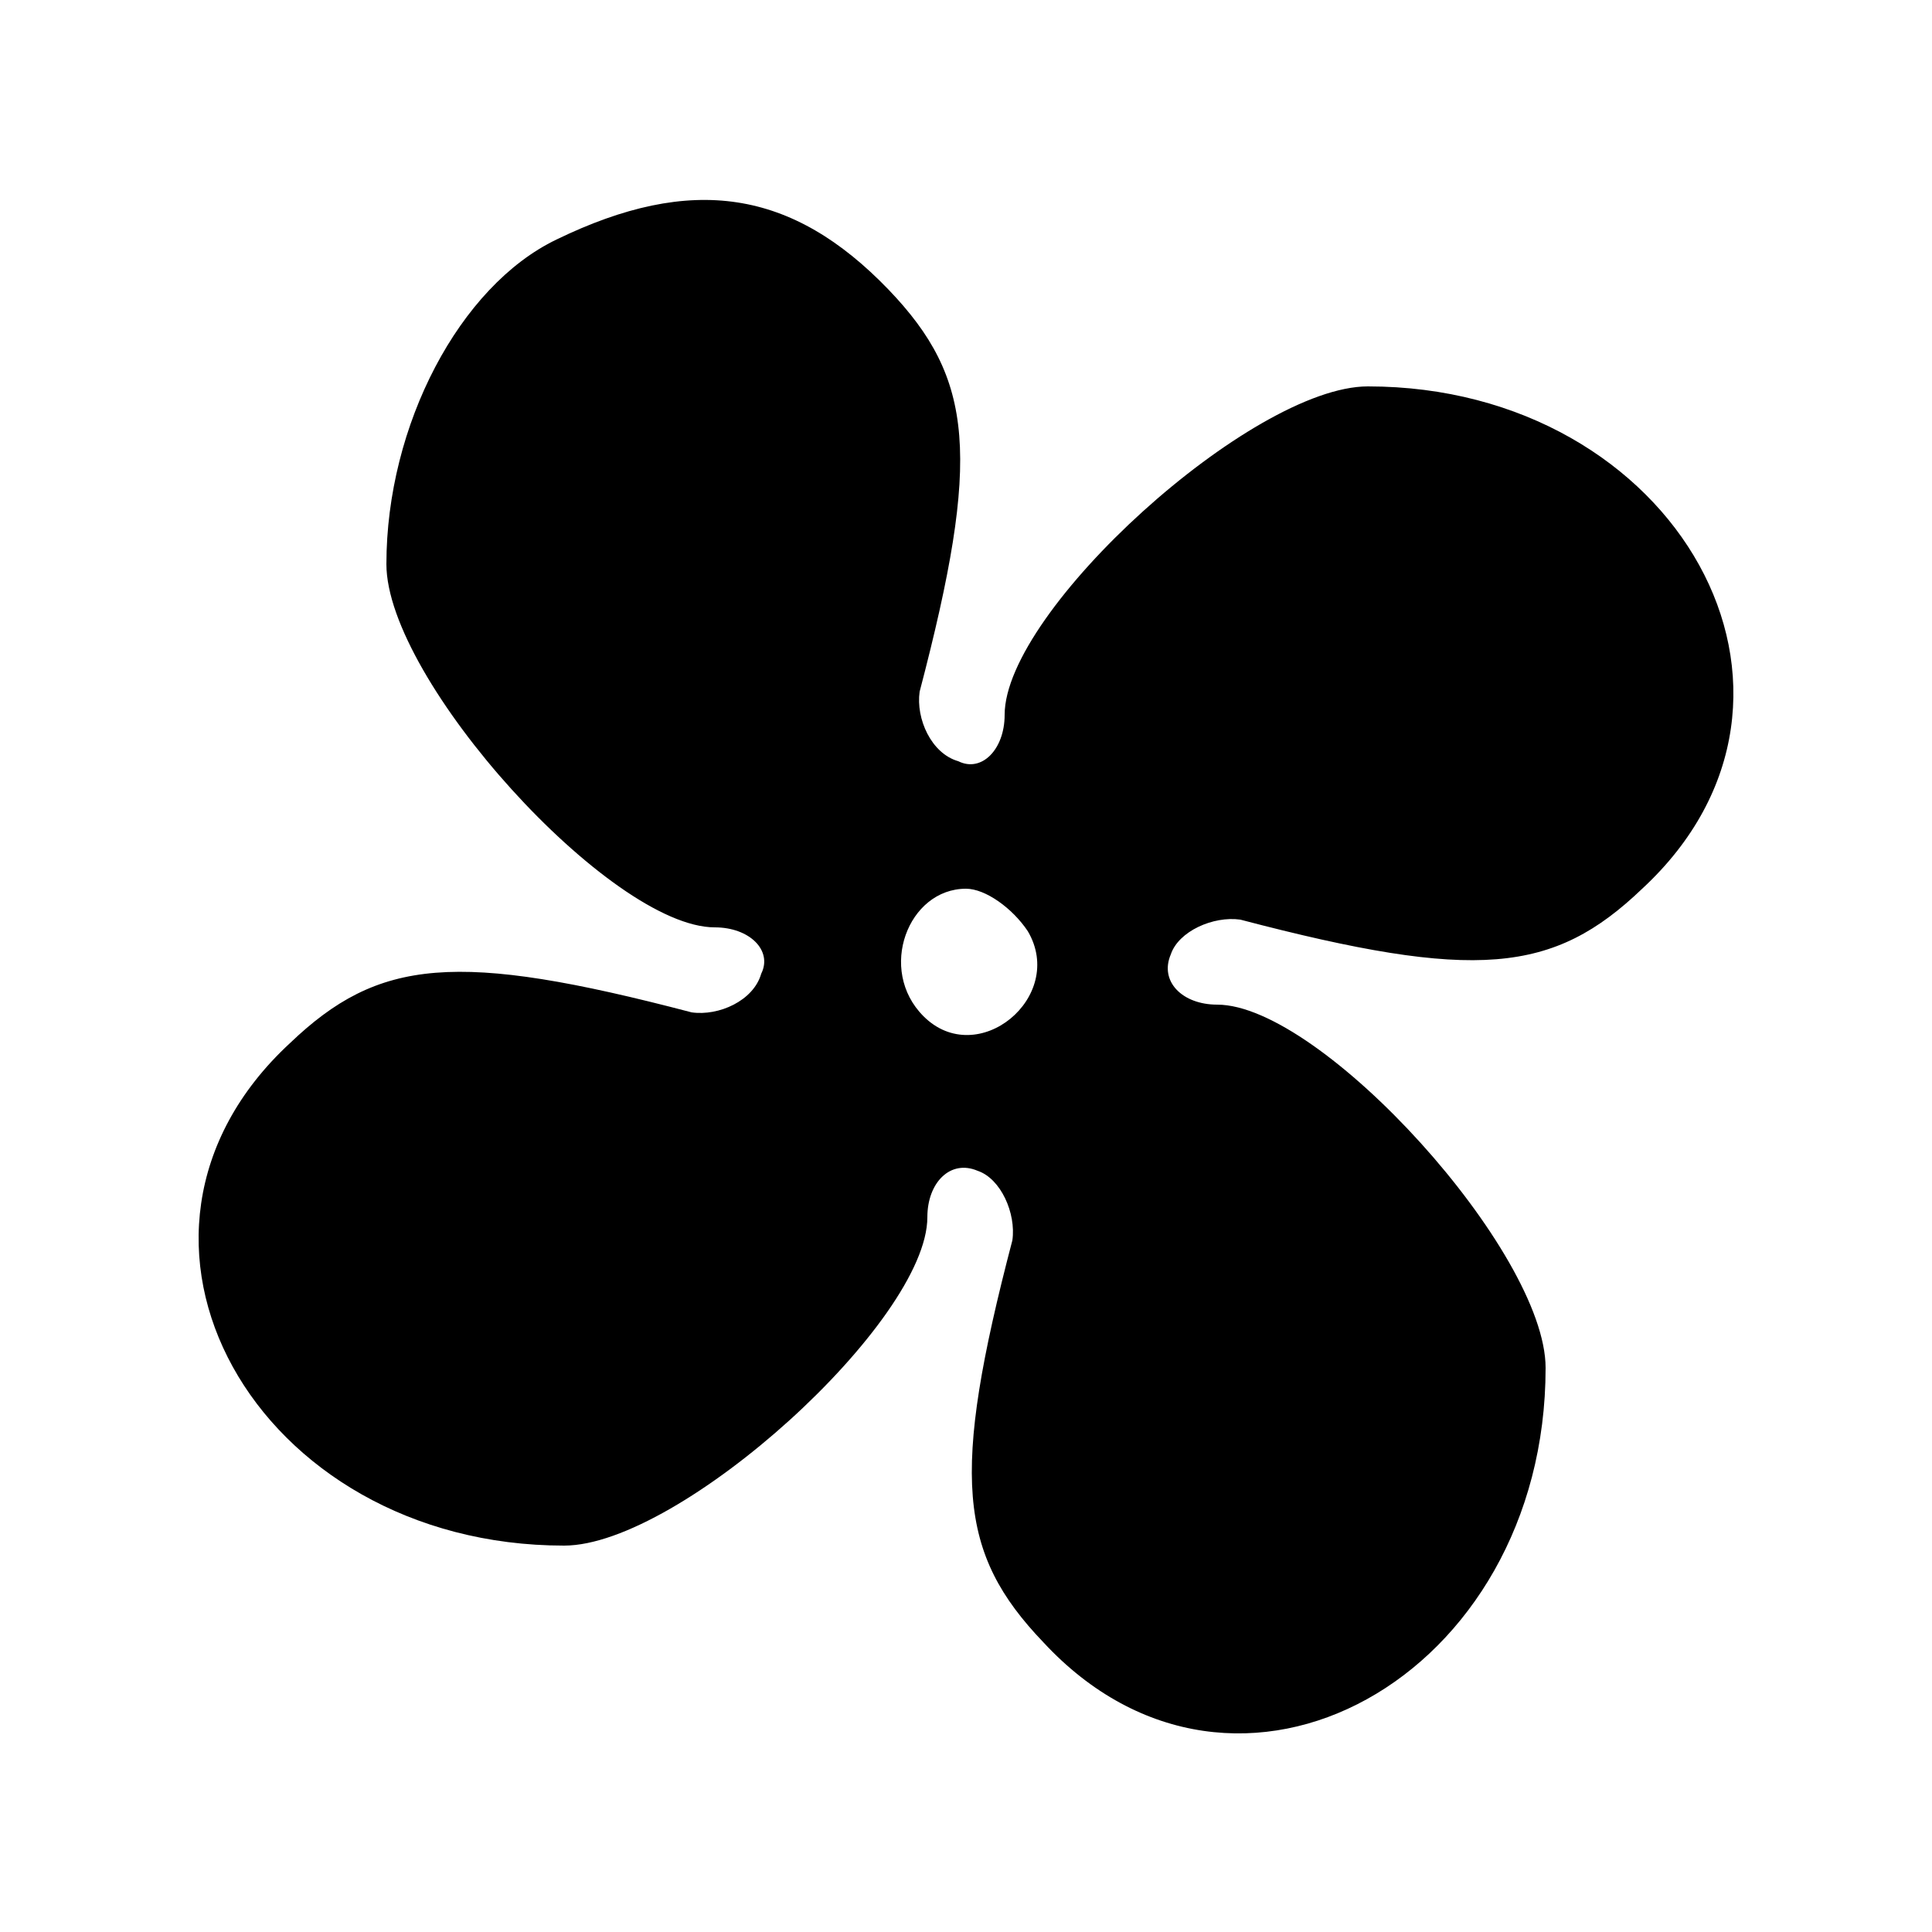
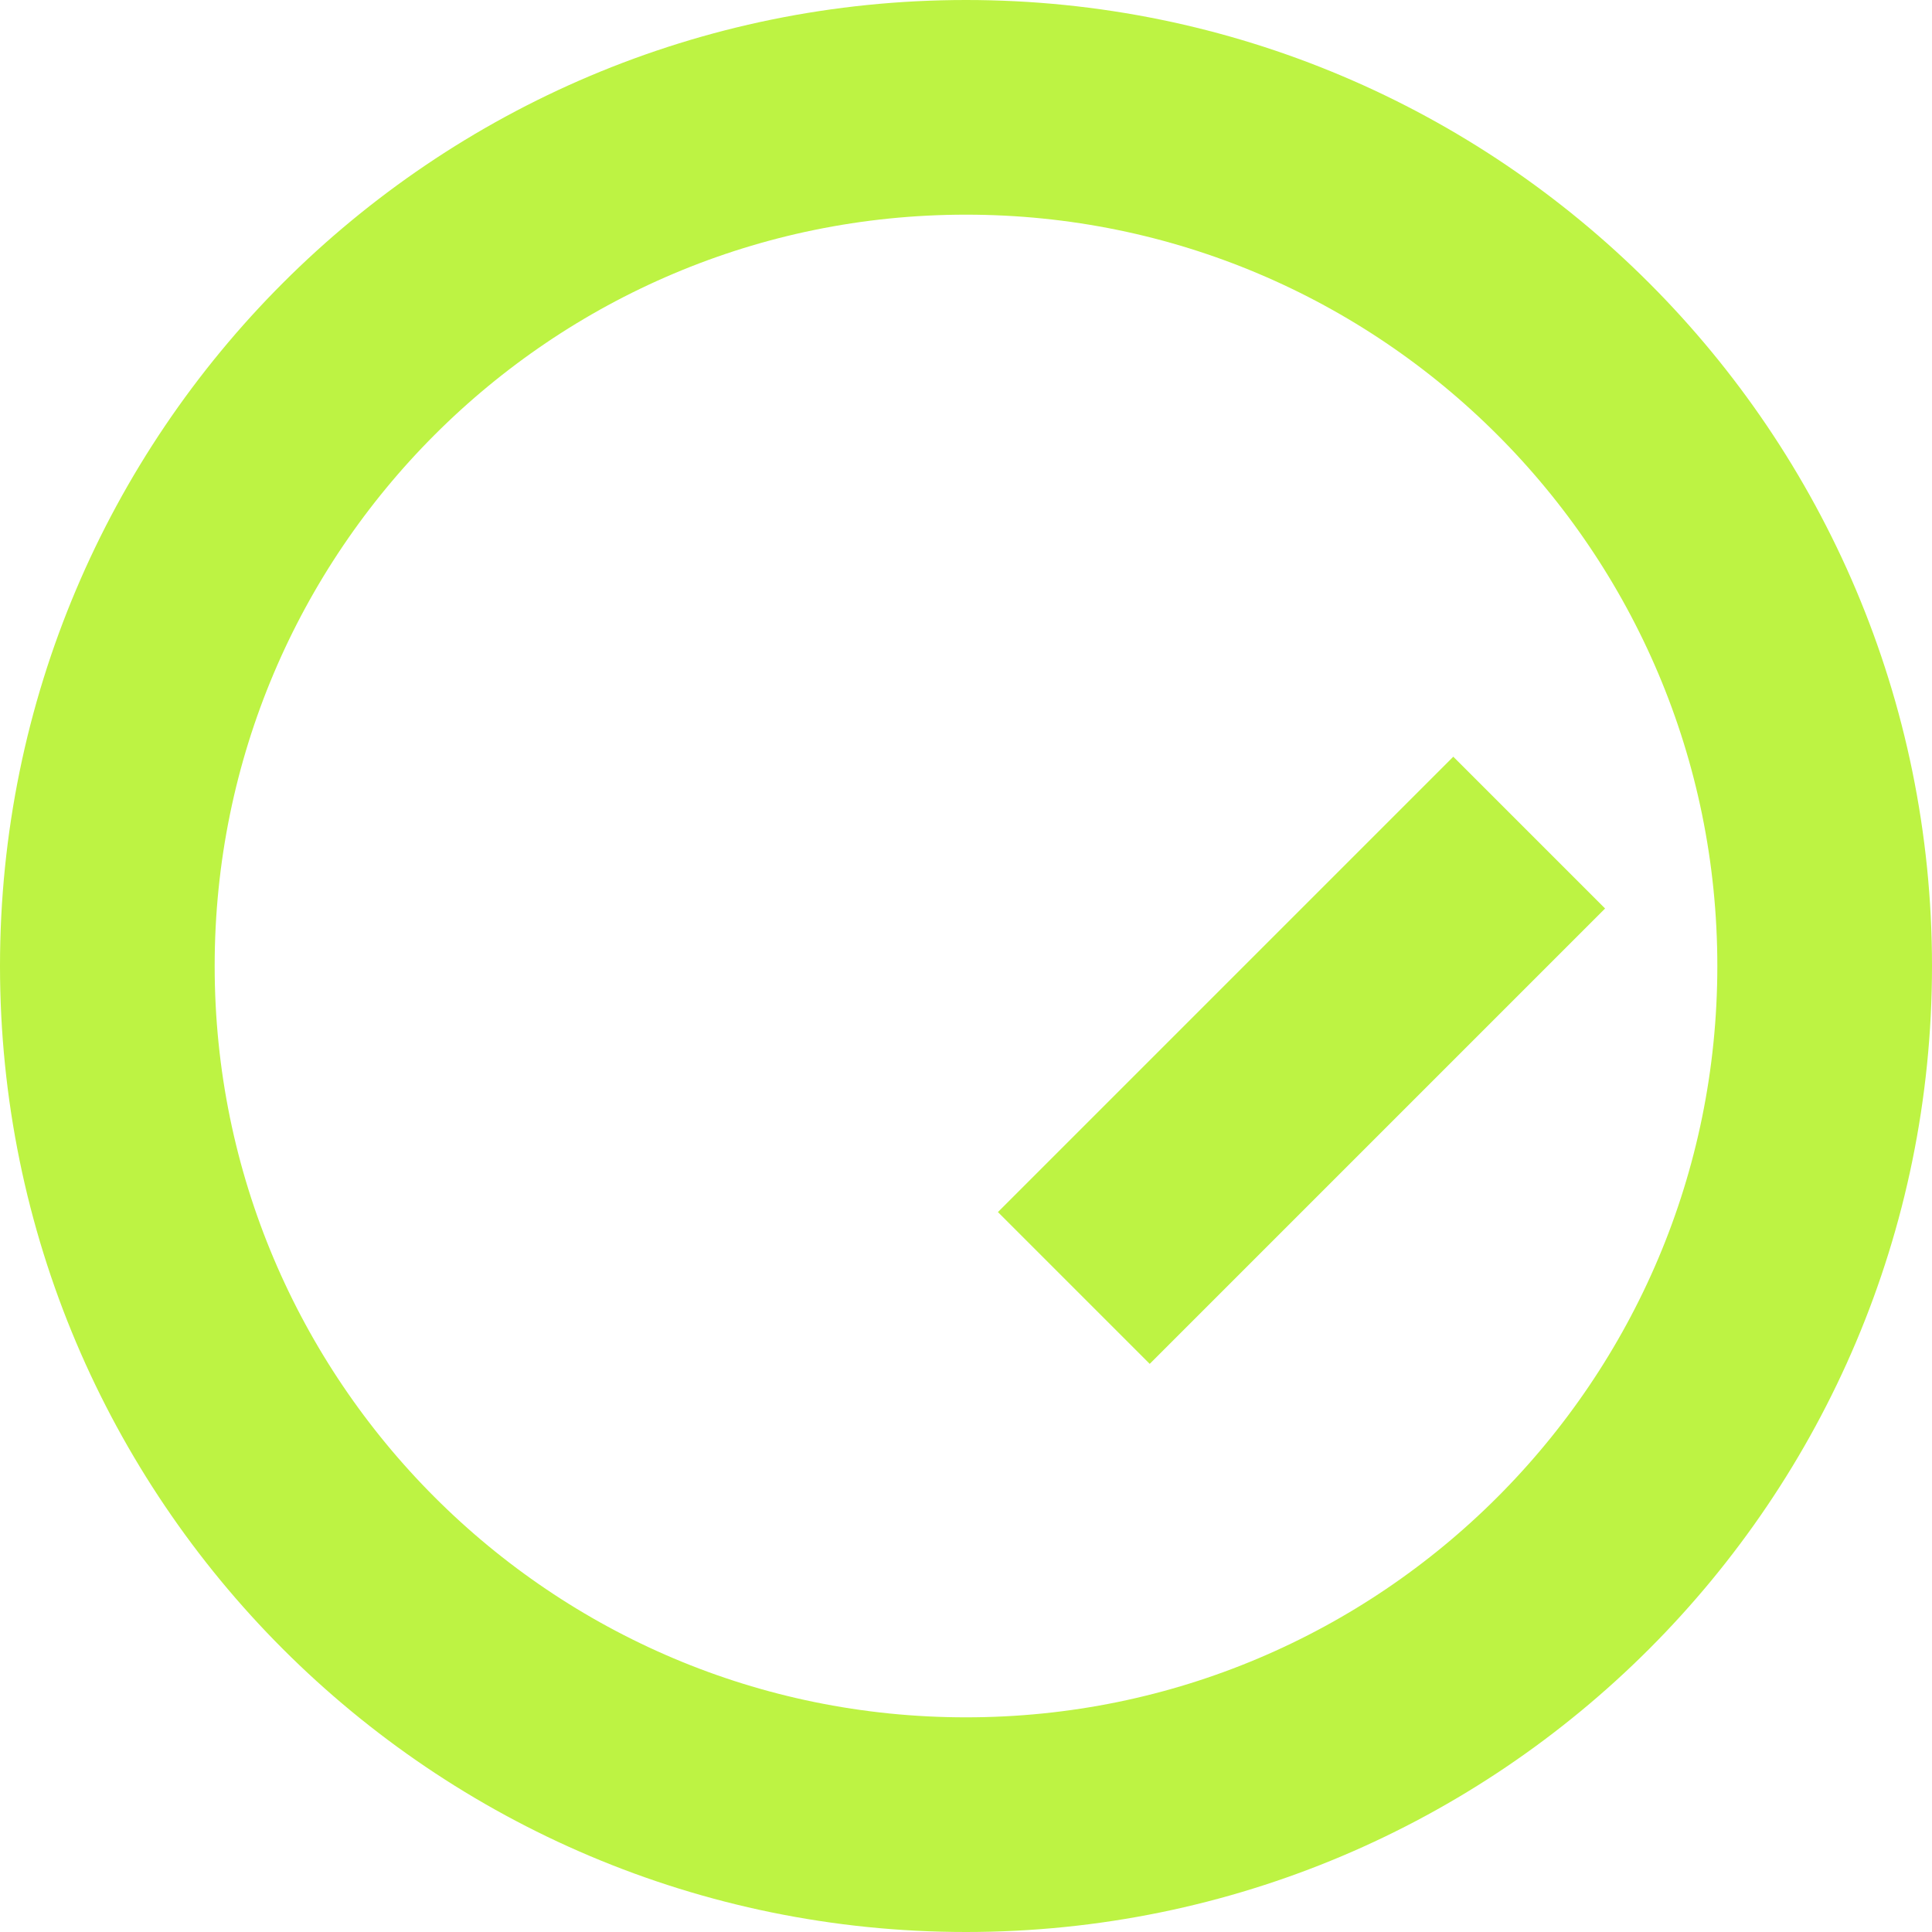
- <svg xmlns="http://www.w3.org/2000/svg" version="1.0" width="50pt" height="50pt" viewBox="0 0 50 50" preserveAspectRatio="xMidYMid meet">
-   <g transform="translate(0,50) scale(0.1,-0.1)" fill="#000000" stroke="none">
-     <path d="M144 438 c-25 -12 -44 -48 -44 -84 0 -30 58 -94 85 -94 9 0 15 -6 12 -12 -2 -7 -11 -11 -18 -10 -61 16 -81 14 -104 -8 -54 -50 -9 -130 71 -130 30 0 94 58 94 85 0 9 6 15 13 12 6 -2 10 -11 9 -18 -16 -61 -14 -81 8 -104 50 -54 130 -9 130 71 0 30 -58 94 -85 94 -9 0 -15 6 -12 13 2 6 11 10 18 9 61 -16 81 -14 104 8 54 50 9 130 -71 130 -30 0 -94 -58 -94 -85 0 -9 -6 -15 -12 -12 -7 2 -11 11 -10 18 16 61 14 81 -8 104 -25 26 -51 30 -86 13z m122 -179 c10 -17 -13 -36 -27 -22 -12 12 -4 33 11 33 5 0 12 -5 16 -11z" />
-   </g>
+ <svg xmlns="http://www.w3.org/2000/svg" width="18" height="18" viewBox="0 0 18 18" fill="none">
+   <rect x="1" y="1" width="16" height="16" rx="8" stroke="#BDF343" stroke-width="2" />
+   <rect x="13.54" y="7.05" width="2" height="6" transform="rotate(45 13.54 7.05005)" fill="#BDF343" />
</svg>
